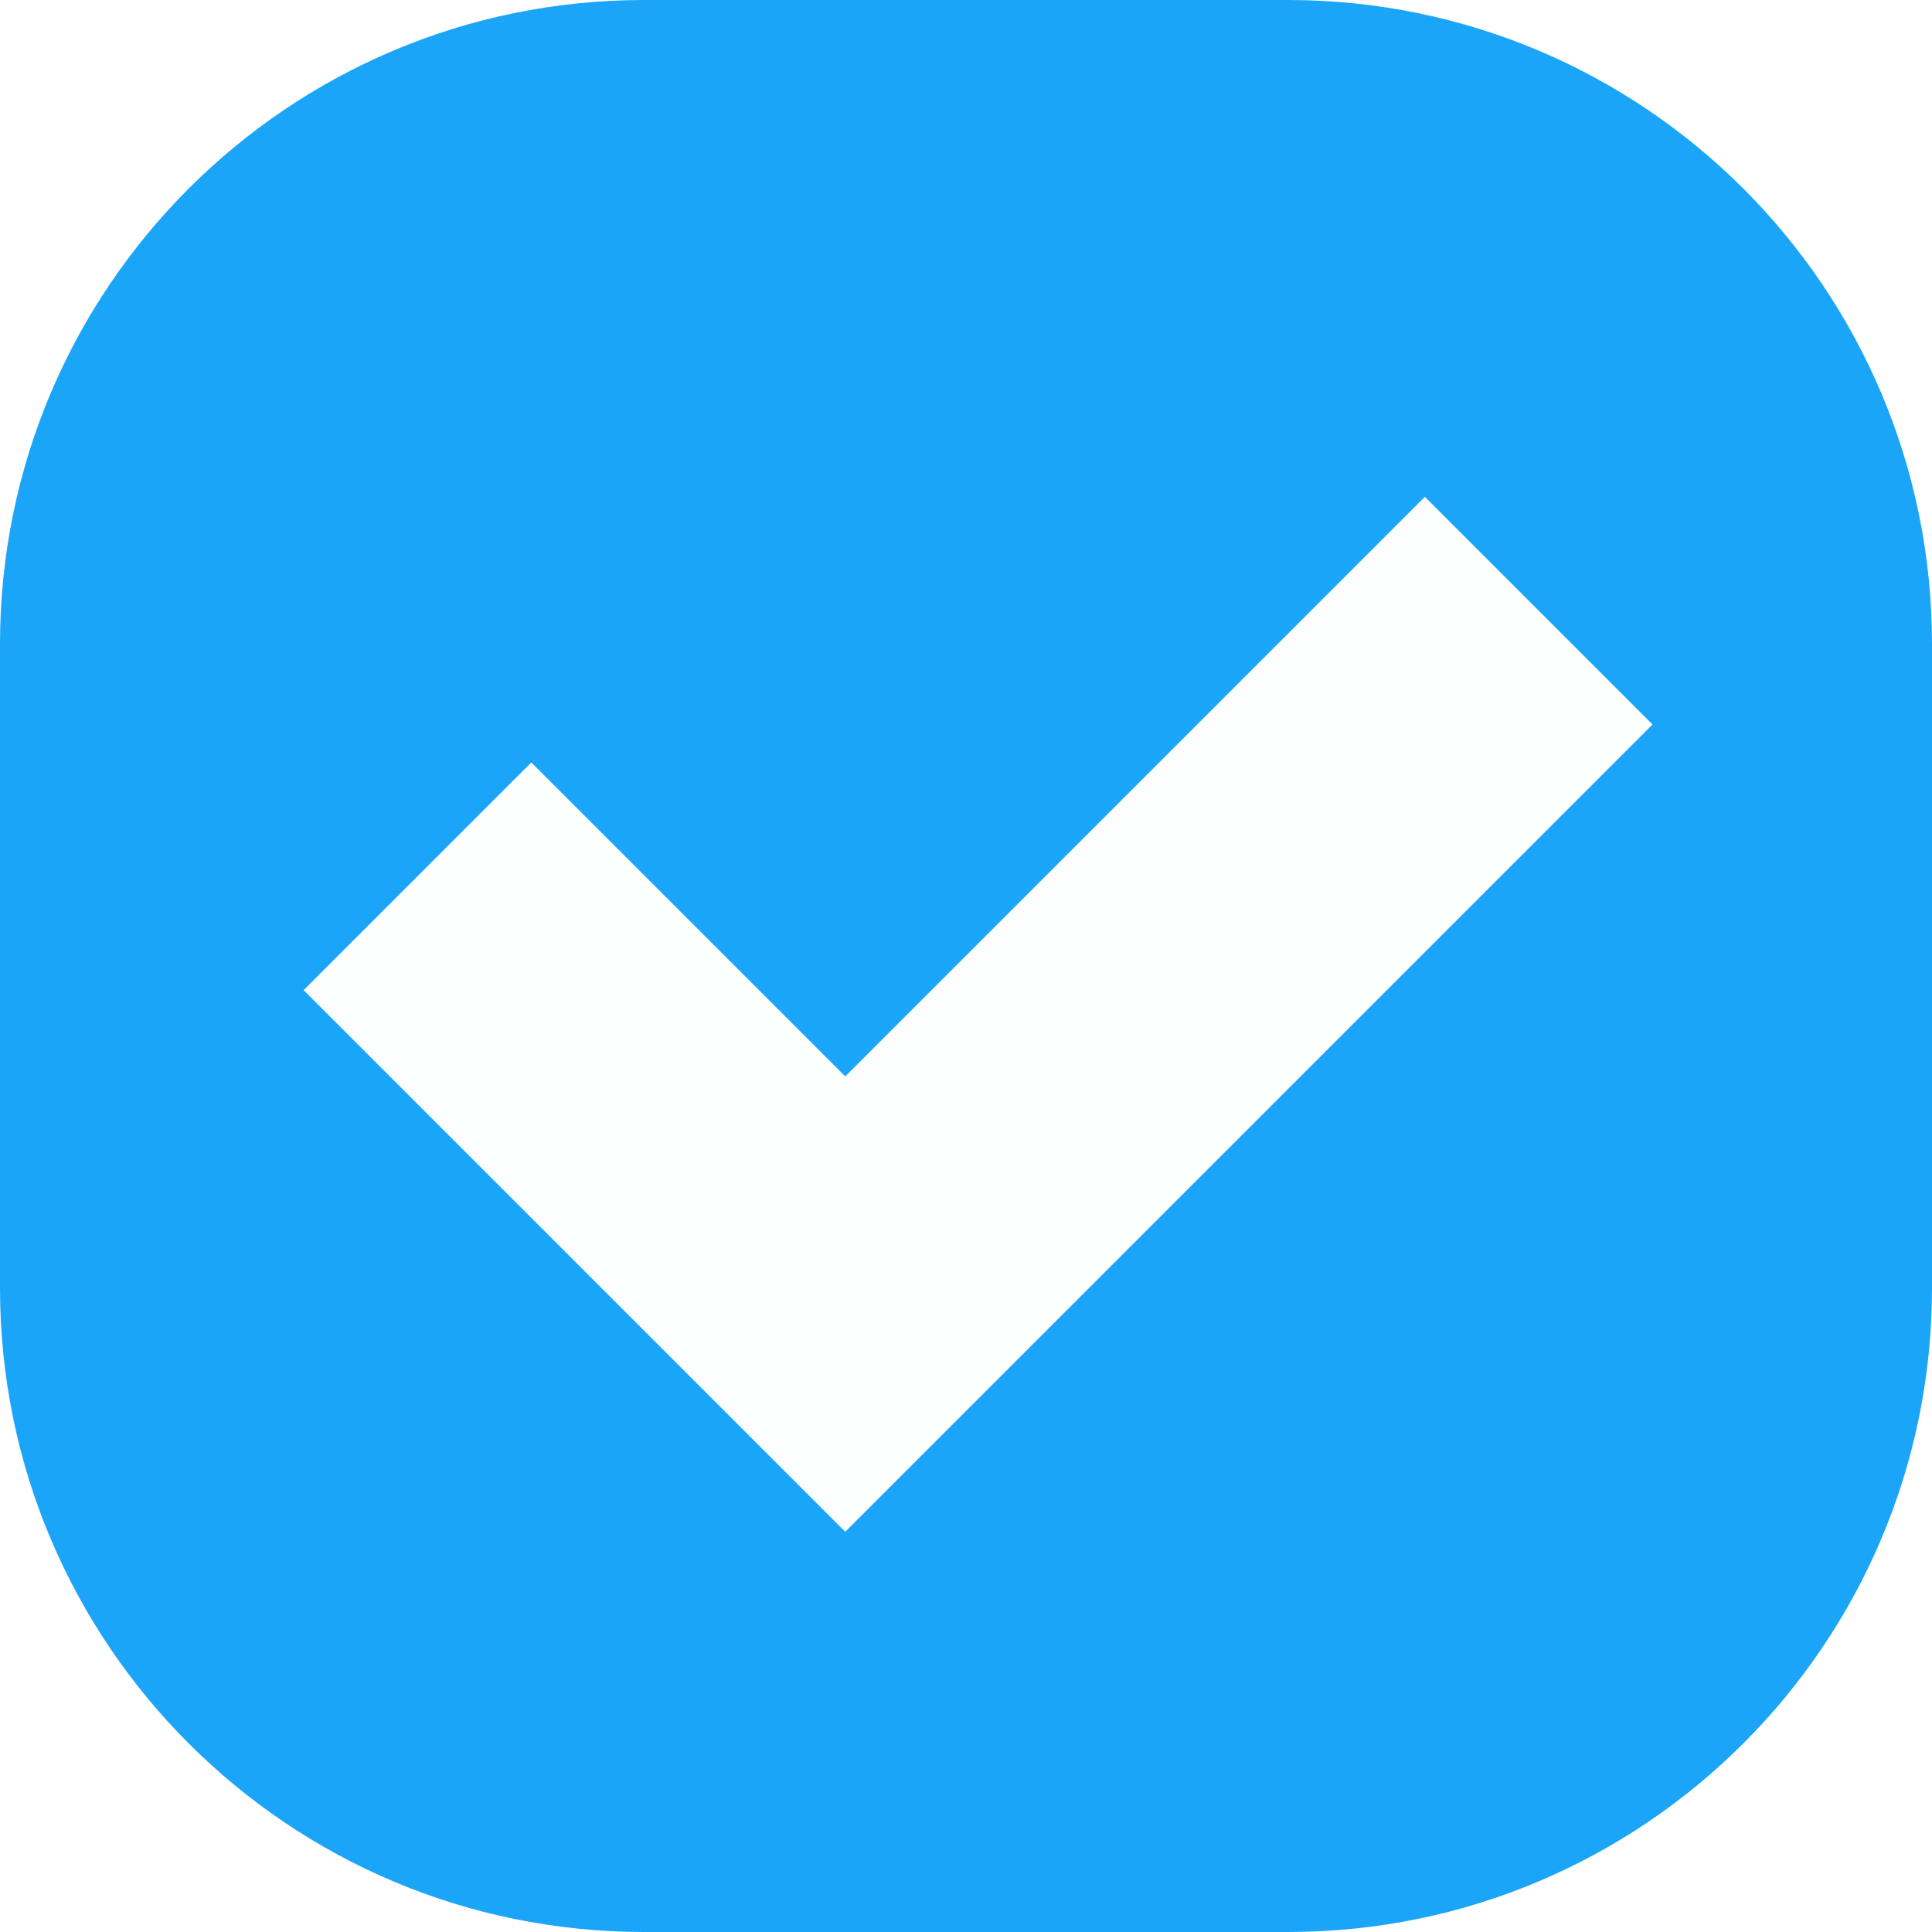
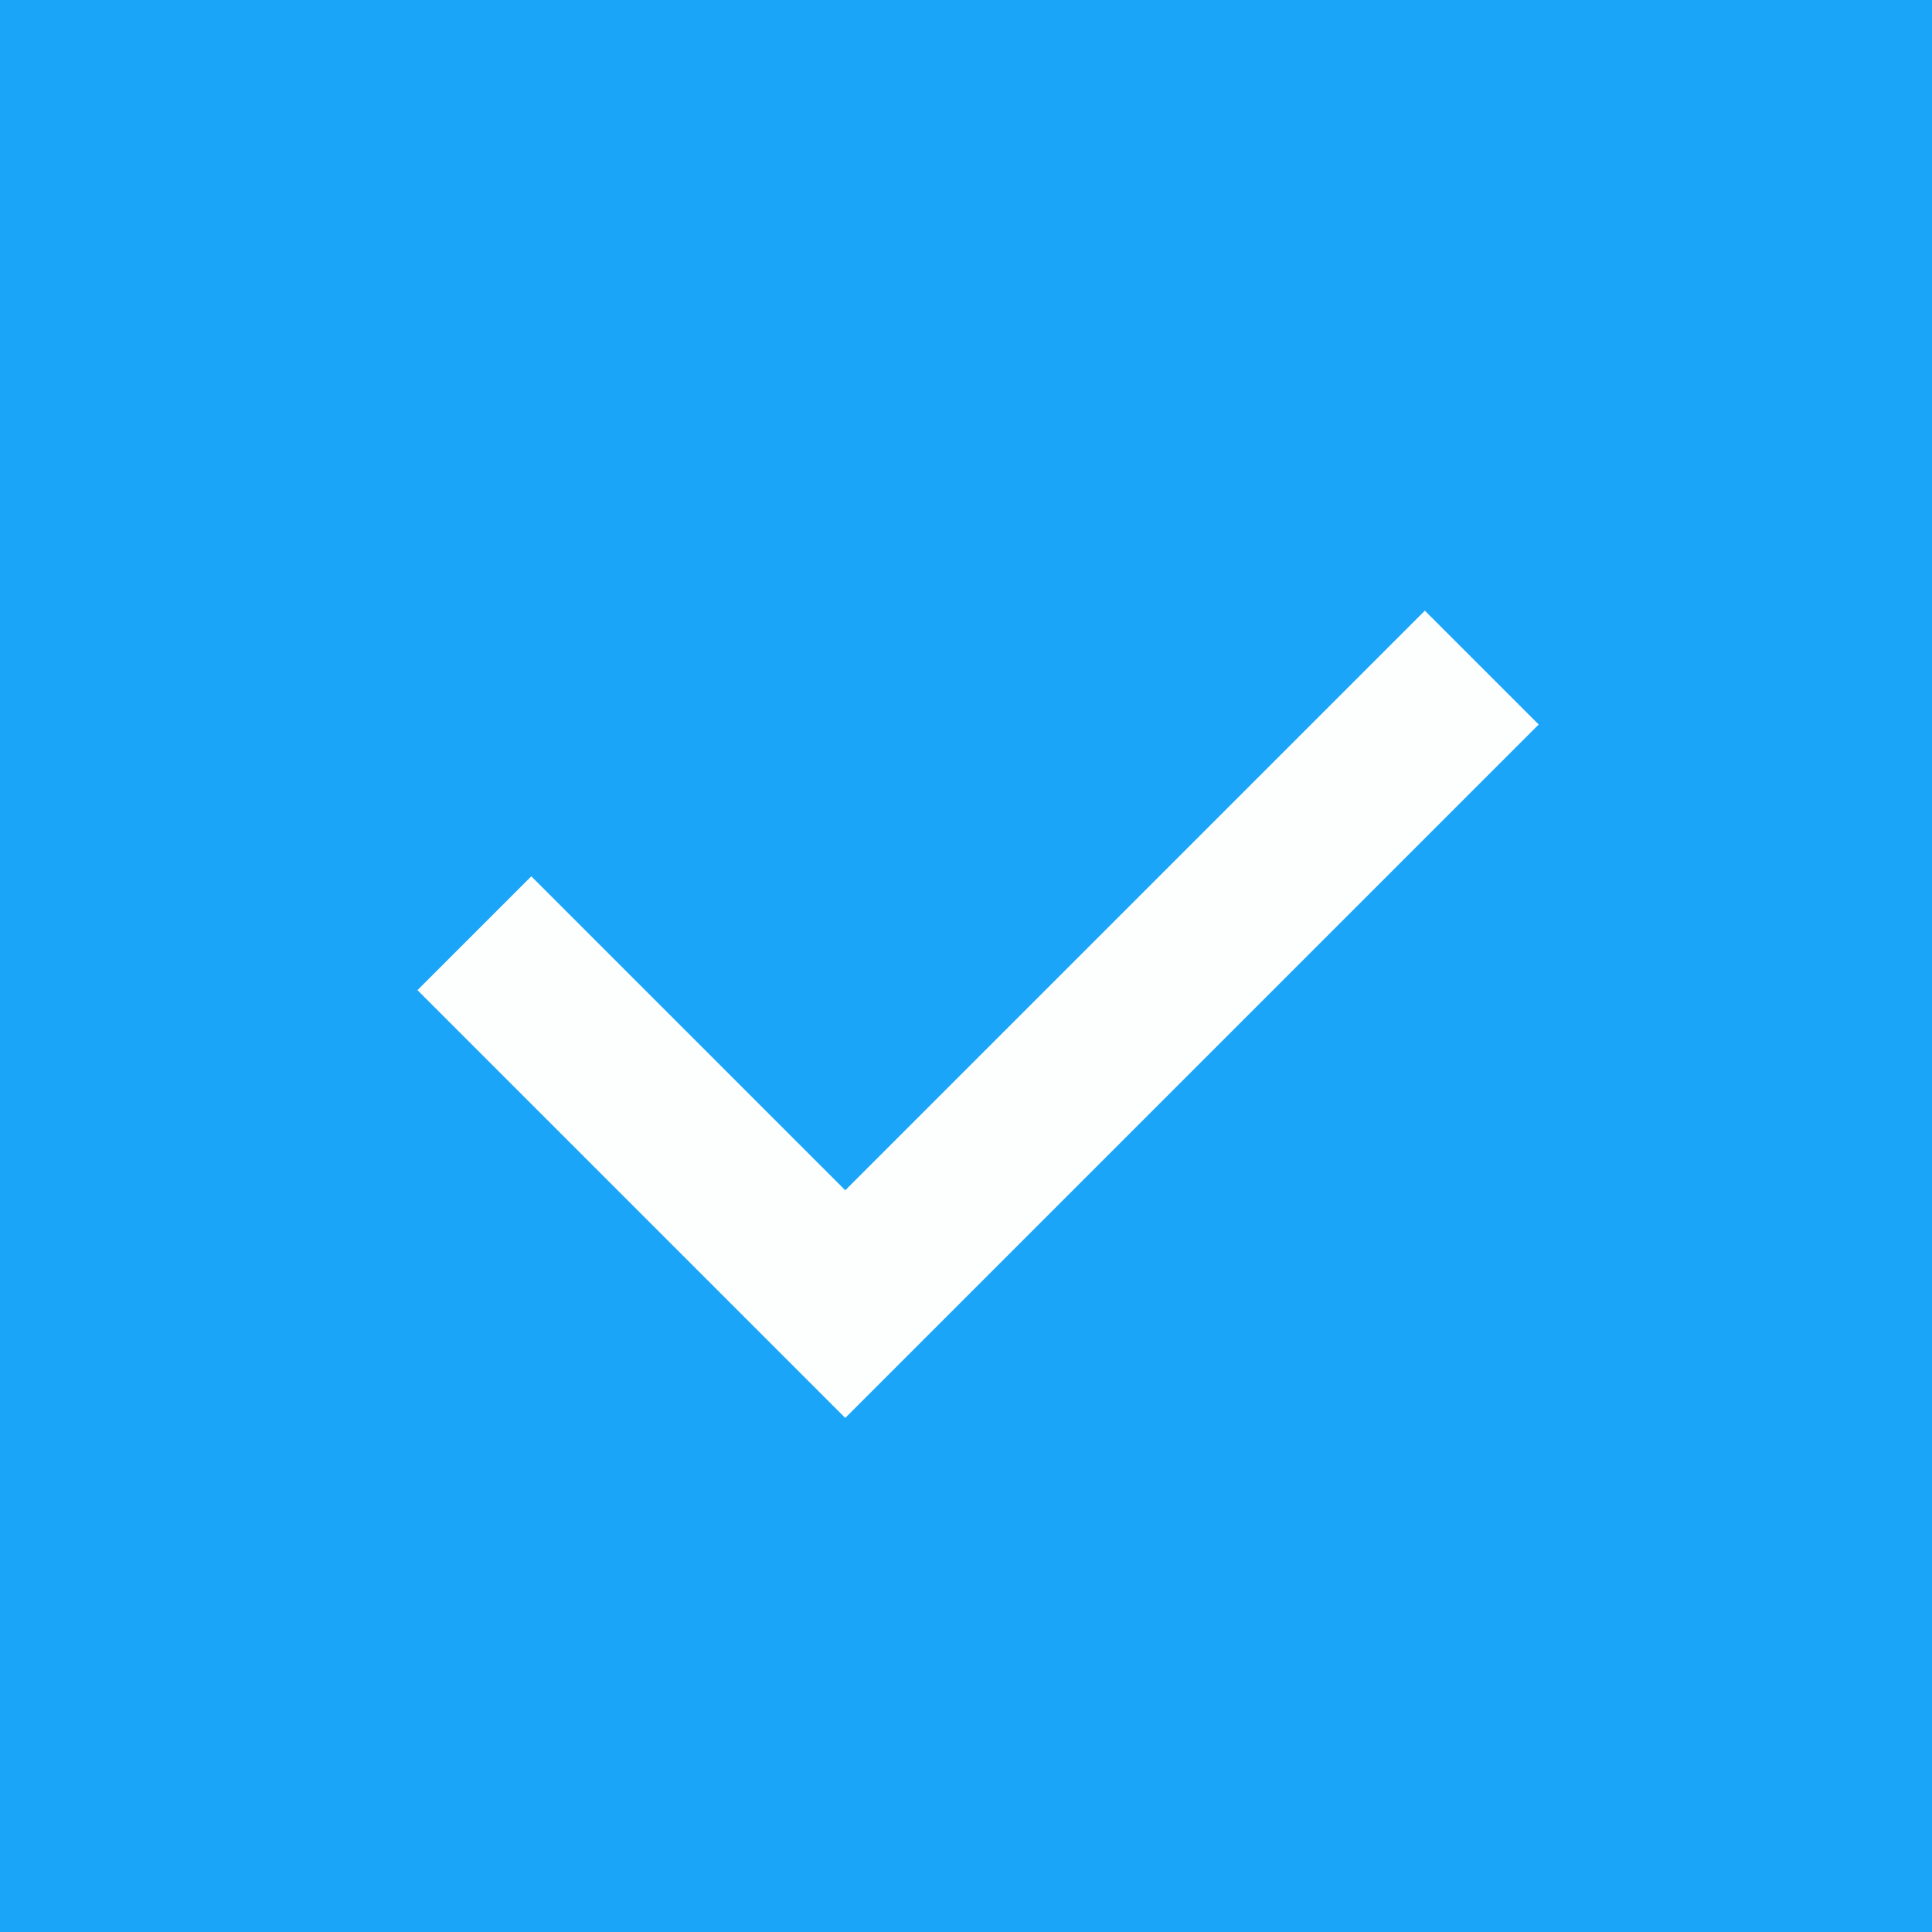
<svg xmlns="http://www.w3.org/2000/svg" width="24" height="24" viewBox="0 0 24 24" fill="none">
-   <rect width="24" height="24" rx="8" fill="#1BA5F8" />
-   <path d="m6.6 12.3 3.9 3.9L17.7 9" stroke="#FDFEFE" stroke-width="4" stroke-linecap="square" />
+   <rect width="24" height="24" fill="#1BA5F8" />
+   <path d="m6.6 12.3 3.9 3.9L17.7 9" stroke="#FDFEFE" stroke-width="2" stroke-linecap="square" />
</svg>
